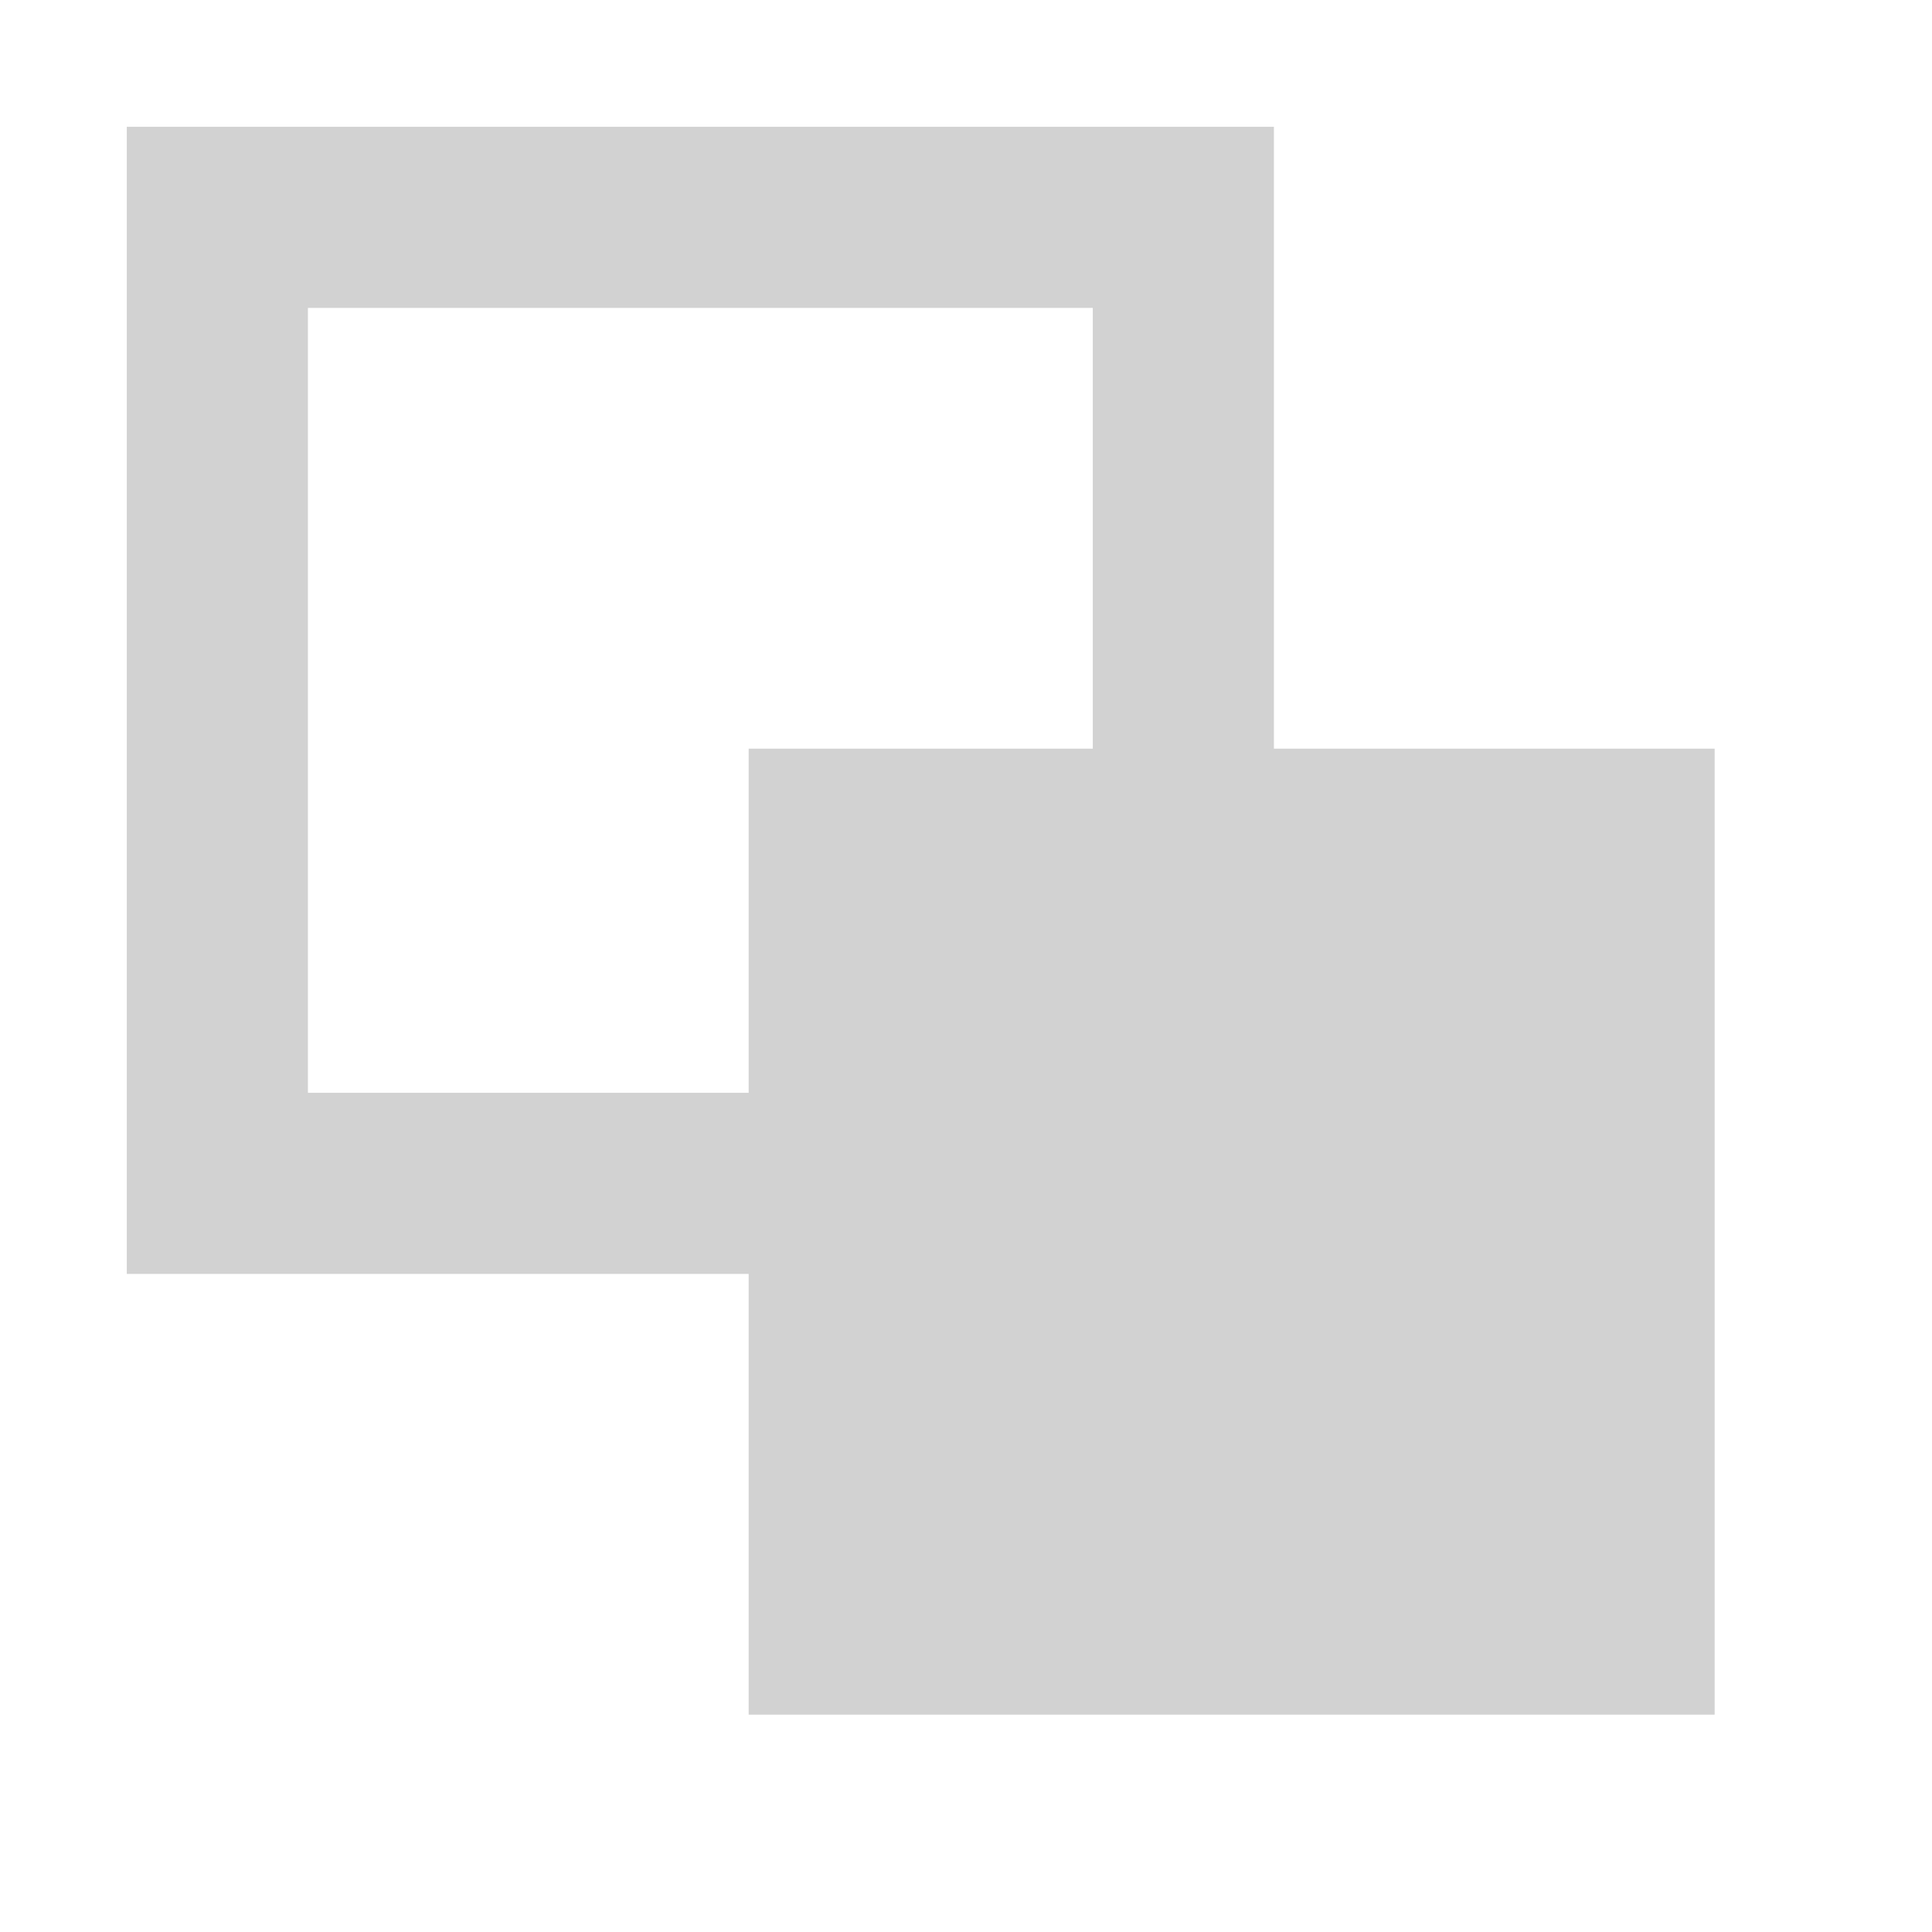
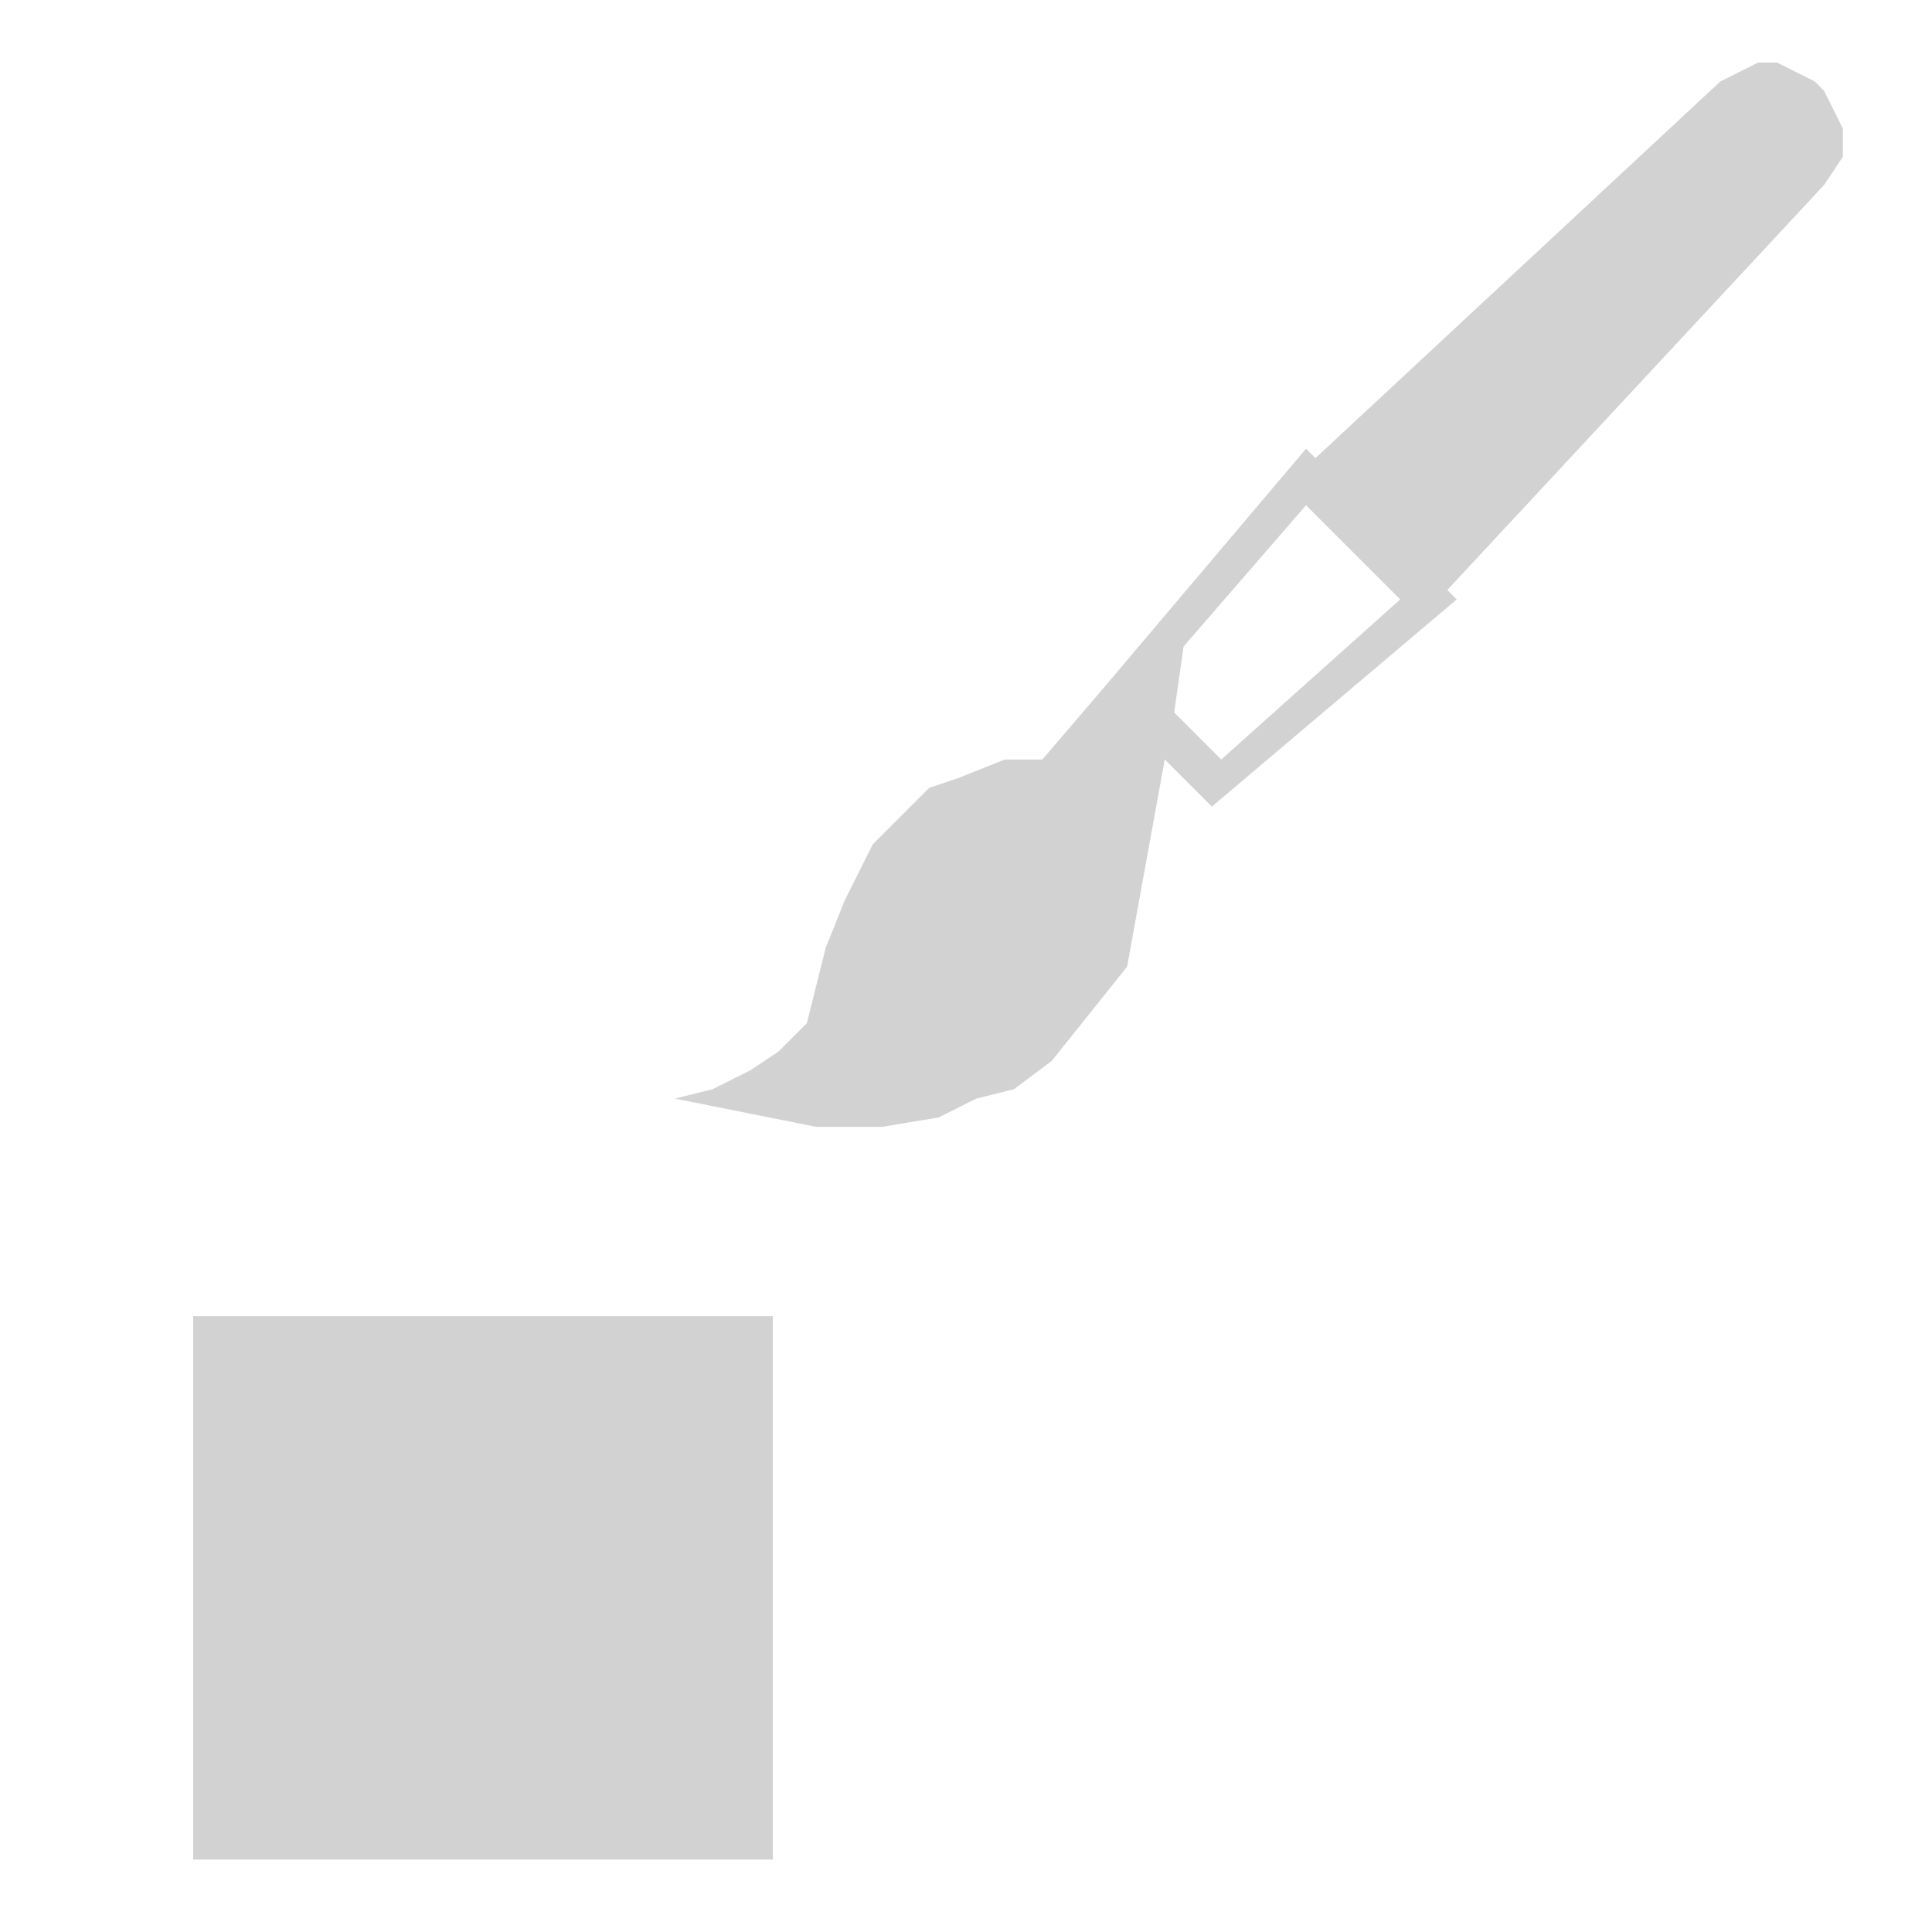
<svg xmlns="http://www.w3.org/2000/svg" width="16" height="16" viewBox="0 0 16 16">
-   <g stroke="#d2d2d2" stroke-width="1.5" stroke-linecap="butt" stroke-linejoin="miter" fill="none">
-     <rect x="1.8" y="1.8" width="8" height="8" />
-   </g>
  <g fill="#d2d2d2" stroke="none">
-     <rect x="6.2" y="6.2" width="8" height="8" />
+     <g transform="translate(3.25,0.05) scale(0.78)">
+       <path fill-rule="evenodd" d="M15.4 1.3 L15.3 1.1 L15.2 0.9 L15.1 0.8 L14.9 0.7 L14.7 0.6 L14.5 0.6 L14.3 0.7 L14.1 0.8 L9.8 4.8 L9.7 4.7 L7.5 7.3 L7.5 7.3 L6.9 8.0 L6.5 8.0 L6.0 8.2 L5.7 8.3 L5.4 8.6 L5.1 8.9 L4.8 9.5 L4.6 10.0 L4.4 10.8 L4.1 11.1 L3.8 11.3 L3.4 11.5 L3.0 11.6 L3.5 11.7 L4.0 11.8 L4.5 11.9 L5.2 11.9 L5.8 11.8 L6.2 11.6 L6.6 11.5 L7.0 11.2 L7.4 10.7 L7.8 10.2 L8.2 8.0 L8.7 8.5 L11.3 6.3 L11.2 6.2 L15.2 1.9 L15.4 1.6Z M8.3 7.5 L8.4 6.8 L9.7 5.3 L10.7 6.3 L8.8 8.0Z" />
+     </g>
+     <rect x="1.6" y="10.9" width="4.8" height="4.5" />
  </g>
</svg>
